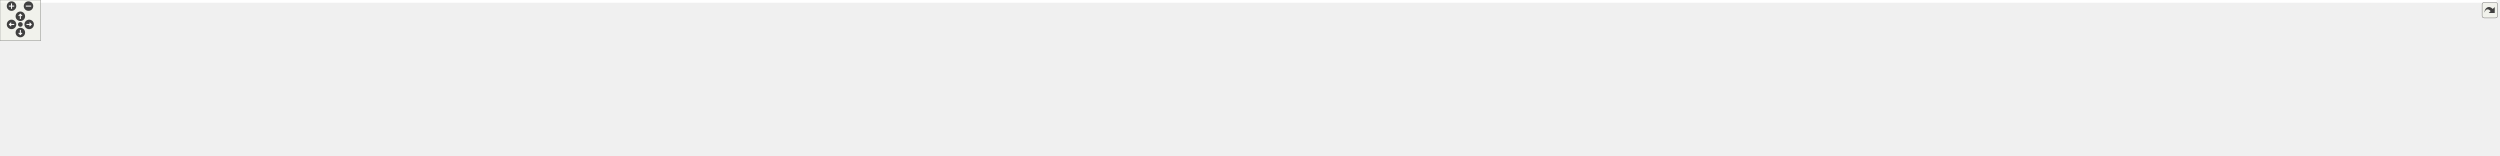
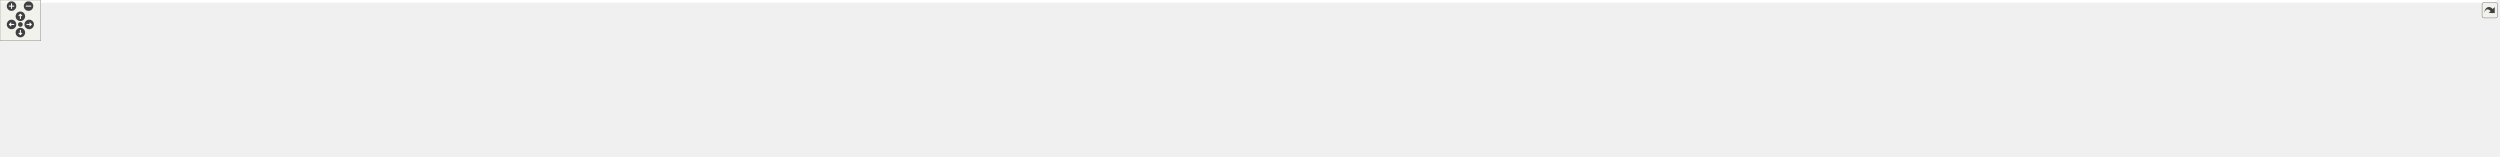
<svg xmlns="http://www.w3.org/2000/svg" xmlns:xlink="http://www.w3.org/1999/xlink" id="main" version="1.1" xml:space="preserve">
  <style type="text/css">
.edge:hover path { stroke: red; }
.edge:hover polygon { stroke: red; fill: red; }
</style>
  <defs>
    <circle id="rim" cx="0" cy="0" r="7" />
    <circle id="rim2" cx="0" cy="0" r="3.5" />
    <g id="zoomPlus">
      <use xlink:href="#rim" fill="#404040">
        <set attributeName="fill" to="#808080" begin="zoomplus.mouseover" end="zoomplus.mouseout" />
      </use>
      <path d="M-4,0h8M0,-4v8" fill="none" stroke="white" stroke-width="1.5" pointer-events="none" />
    </g>
    <g id="zoomMin">
      <use xlink:href="#rim" fill="#404040">
        <set attributeName="fill" to="#808080" begin="zoomminus.mouseover" end="zoomminus.mouseout" />
      </use>
      <path d="M-4,0h8" fill="none" stroke="white" stroke-width="1.5" pointer-events="none" />
    </g>
    <g id="dirArrow">
      <path fill="none" stroke="white" stroke-width="1.5" d="M0,-3.0v7 M-2.5,-0.5L0,-3.0L2.5,-0.5" />
    </g>
    <g id="resetDef">
      <use xlink:href="#rim2" fill="#404040">
        <set attributeName="fill" to="#808080" begin="reset.mouseover" end="reset.mouseout" />
      </use>
    </g>
  </defs>
  <svg id="graph" class="graph">
    <g id="viewport">
-       <polygon fill="white" stroke="transparent" points="-4,4 -4,-169 3680.5,-169 3680.5,4 -4,4" />
+       <polygon fill="white" stroke="transparent" points="-4,4 -4,-169 3676.5,-169 3676.5,4 -4,4" />
      <g id="node1" class="node">
        <g id="a_node1">
          <a xlink:title=" ">
            <polygon fill="#bfbfbf" stroke="black" points="1794.5,-145.5 1794.5,-164.5 1920.5,-164.5 1920.5,-145.5 1794.5,-145.5" />
            <text text-anchor="middle" x="1857.5" y="-152.5" font-family="Helvetica,sans-Serif" font-size="10.00">src/utils/algorithm.hpp</text>
          </a>
        </g>
      </g>
      <g id="node2" class="node">
        <g id="a_node2">
          <a xlink:href="GatherScatterCommunication_8cpp.html" target="_top" xlink:title=" ">
            <polygon fill="white" stroke="black" points="1233.5,-84 1233.5,-103 1457.5,-103 1457.5,-84 1233.5,-84" />
            <text text-anchor="middle" x="1345.5" y="-91" font-family="Helvetica,sans-Serif" font-size="10.00">src/m2n/GatherScatterCommunication.cpp</text>
          </a>
        </g>
      </g>
      <g id="edge1" class="edge">
        <path fill="none" stroke="midnightblue" d="M1783.89,-145.63C1705.28,-136.67 1577.07,-121.99 1466.5,-109 1450.22,-107.09 1432.7,-105 1416.19,-103.03" />
        <polygon fill="midnightblue" stroke="midnightblue" points="1783.84,-149.15 1794.17,-146.8 1784.63,-142.19 1783.84,-149.15" />
      </g>
      <g id="node3" class="node">
        <g id="a_node3">
          <a xlink:href="GeometryTest_8cpp.html" target="_top" xlink:title=" ">
            <polygon fill="white" stroke="black" points="1475.5,-84 1475.5,-103 1653.5,-103 1653.5,-84 1475.5,-84" />
            <text text-anchor="middle" x="1564.5" y="-91" font-family="Helvetica,sans-Serif" font-size="10.00">src/math/tests/GeometryTest.cpp</text>
          </a>
        </g>
      </g>
      <g id="edge2" class="edge">
        <path fill="none" stroke="midnightblue" d="M1805.67,-143.47C1748.88,-131.94 1658.91,-113.67 1606.4,-103.01" />
        <polygon fill="midnightblue" stroke="midnightblue" points="1805.02,-146.91 1815.52,-145.48 1806.42,-140.05 1805.02,-146.91" />
      </g>
      <g id="node4" class="node">
        <g id="a_node4">
          <a xlink:href="MeshTest_8cpp.html" target="_top" xlink:title=" ">
            <polygon fill="white" stroke="black" points="1672,-84 1672,-103 1829,-103 1829,-84 1672,-84" />
            <text text-anchor="middle" x="1750.5" y="-91" font-family="Helvetica,sans-Serif" font-size="10.00">src/mesh/tests/MeshTest.cpp</text>
          </a>
        </g>
      </g>
      <g id="edge3" class="edge">
        <path fill="none" stroke="midnightblue" d="M1833.32,-140.56C1812.62,-129.04 1783.43,-112.81 1765.8,-103.01" />
        <polygon fill="midnightblue" stroke="midnightblue" points="1831.73,-143.67 1842.17,-145.48 1835.13,-137.56 1831.73,-143.67" />
      </g>
      <g id="node5" class="node">
        <g id="a_node5">
          <a xlink:href="SolverInterfaceImpl_8cpp.html" target="_top" xlink:title=" ">
            <polygon fill="white" stroke="black" points="0,-6 0,-36 171,-36 171,-6 0,-6" />
            <text text-anchor="start" x="8" y="-24" font-family="Helvetica,sans-Serif" font-size="10.00">src/precice/impl/SolverInterface</text>
            <text text-anchor="middle" x="85.5" y="-13" font-family="Helvetica,sans-Serif" font-size="10.00">Impl.cpp</text>
          </a>
        </g>
      </g>
      <g id="edge4" class="edge">
        <path fill="none" stroke="midnightblue" d="M1858.4,-135.07C1858.09,-117.25 1854.46,-91.37 1837.5,-78 1765.15,-20.96 271.02,-52.63 179.5,-42 167.65,-40.62 155.09,-38.46 143.13,-36.05" />
        <polygon fill="midnightblue" stroke="midnightblue" points="1854.89,-135.11 1858.23,-145.17 1861.89,-135.22 1854.89,-135.11" />
      </g>
      <g id="node6" class="node">
        <g id="a_node6">
          <a xlink:href="EigenHelperFunctions_8hpp.html" target="_top" xlink:title=" ">
            <polygon fill="white" stroke="black" points="1885,-84 1885,-103 2070,-103 2070,-84 1885,-84" />
            <text text-anchor="middle" x="1977.5" y="-91" font-family="Helvetica,sans-Serif" font-size="10.00">src/utils/EigenHelperFunctions.hpp</text>
          </a>
        </g>
      </g>
      <g id="edge5" class="edge">
        <path fill="none" stroke="midnightblue" d="M1883.68,-141.02C1906.95,-129.48 1940.3,-112.94 1960.34,-103.01" />
        <polygon fill="midnightblue" stroke="midnightblue" points="1882.1,-137.9 1874.69,-145.48 1885.21,-144.17 1882.1,-137.9" />
      </g>
      <g id="node25" class="node">
        <g id="a_node25">
          <a xlink:href="EigenHelperFunctionsTest_8cpp.html" target="_top" xlink:title=" ">
-             <polygon fill="white" stroke="black" points="3532.5,-6 3532.5,-36 3676.5,-36 3676.5,-6 3532.5,-6" />
-             <text text-anchor="start" x="3540.5" y="-24" font-family="Helvetica,sans-Serif" font-size="10.00">src/utils/tests/EigenHelper</text>
-             <text text-anchor="middle" x="3604.5" y="-13" font-family="Helvetica,sans-Serif" font-size="10.00">FunctionsTest.cpp</text>
+             <polygon fill="white" stroke="black" points="3528.5,-6 3528.5,-36 3672.5,-36 3672.5,-6 3528.5,-6" />
+             <text text-anchor="start" x="3536.5" y="-24" font-family="Helvetica,sans-Serif" font-size="10.00">src/utils/tests/EigenHelper</text>
+             <text text-anchor="middle" x="3600.5" y="-13" font-family="Helvetica,sans-Serif" font-size="10.00">FunctionsTest.cpp</text>
          </a>
        </g>
      </g>
      <g id="edge27" class="edge">
-         <path fill="none" stroke="midnightblue" d="M1931.06,-147.77C1975.39,-141.92 2032.08,-130.64 2078.5,-109 2098.57,-99.64 2096.69,-85.56 2117.5,-78 2264.37,-24.62 3368.62,-62.85 3523.5,-42 3533.69,-40.63 3544.46,-38.48 3554.7,-36.09" />
+         <path fill="none" stroke="midnightblue" d="M1931.06,-147.77C1975.39,-141.92 2032.08,-130.64 2078.5,-109 2098.57,-99.64 2096.69,-85.56 2117.5,-78 2263.95,-24.77 3365.07,-62.8 3519.5,-42 3529.69,-40.63 3540.46,-38.48 3550.7,-36.09" />
        <polygon fill="midnightblue" stroke="midnightblue" points="1930.42,-144.32 1920.93,-149.04 1931.29,-151.27 1930.42,-144.32" />
      </g>
      <g id="node26" class="node">
        <g id="a_node26">
          <a xlink:href="AlgorithmTest_8cpp.html" target="_top" xlink:title=" ">
            <polygon fill="white" stroke="black" points="2126,-78.5 2126,-108.5 2259,-108.5 2259,-78.5 2126,-78.5" />
            <text text-anchor="start" x="2134" y="-96.5" font-family="Helvetica,sans-Serif" font-size="10.00">src/utils/tests/Algorithm</text>
            <text text-anchor="middle" x="2192.5" y="-85.5" font-family="Helvetica,sans-Serif" font-size="10.00">Test.cpp</text>
          </a>
        </g>
      </g>
      <g id="edge26" class="edge">
        <path fill="none" stroke="midnightblue" d="M1915.67,-143.72C1967.16,-134.62 2044.33,-120.96 2111.5,-109 2116.14,-108.17 2120.93,-107.32 2125.76,-106.46" />
        <polygon fill="midnightblue" stroke="midnightblue" points="1914.96,-140.3 1905.73,-145.48 1916.18,-147.19 1914.96,-140.3" />
      </g>
      <g id="edge22" class="edge">
        <path fill="none" stroke="midnightblue" d="M1913.97,-82.6C1900.01,-80.77 1885.28,-79.09 1871.5,-78 1121.65,-18.93 926.66,-128.65 179.5,-42 167.65,-40.63 155.09,-38.46 143.13,-36.05" />
        <polygon fill="midnightblue" stroke="midnightblue" points="1913.6,-86.08 1923.98,-83.96 1914.54,-79.15 1913.6,-86.08" />
      </g>
      <g id="node7" class="node">
        <g id="a_node7">
          <a xlink:href="AitkenAcceleration_8cpp.html" target="_top" xlink:title=" ">
            <polygon fill="white" stroke="black" points="189,-11.5 189,-30.5 398,-30.5 398,-11.5 189,-11.5" />
            <text text-anchor="middle" x="293.5" y="-18.5" font-family="Helvetica,sans-Serif" font-size="10.00">src/acceleration/AitkenAcceleration.cpp</text>
          </a>
        </g>
      </g>
      <g id="edge6" class="edge">
        <path fill="none" stroke="midnightblue" d="M1913.97,-82.64C1900.01,-80.8 1885.28,-79.11 1871.5,-78 1222.29,-25.78 1054.56,-106.94 406.5,-42 381.92,-39.54 354.64,-34.77 333.04,-30.5" />
        <polygon fill="midnightblue" stroke="midnightblue" points="1913.59,-86.12 1923.97,-84 1914.54,-79.18 1913.59,-86.12" />
      </g>
      <g id="node8" class="node">
        <g id="a_node8">
          <a xlink:href="BaseQNAcceleration_8cpp.html" target="_top" xlink:title=" ">
            <polygon fill="white" stroke="black" points="416,-11.5 416,-30.5 633,-30.5 633,-11.5 416,-11.5" />
            <text text-anchor="middle" x="524.5" y="-18.5" font-family="Helvetica,sans-Serif" font-size="10.00">src/acceleration/BaseQNAcceleration.cpp</text>
          </a>
        </g>
      </g>
      <g id="edge7" class="edge">
        <path fill="none" stroke="midnightblue" d="M1913.51,-82.63C1899.69,-80.81 1885.13,-79.13 1871.5,-78 1326.91,-32.91 1186.3,-95.79 642.5,-42 617.07,-39.48 588.83,-34.77 566.36,-30.55" />
        <polygon fill="midnightblue" stroke="midnightblue" points="1913.05,-86.1 1923.43,-83.97 1913.99,-79.16 1913.05,-86.1" />
      </g>
      <g id="node9" class="node">
        <g id="a_node9">
          <a xlink:href="ConstantRelaxationAcceleration_8cpp.html" target="_top" xlink:title=" ">
            <polygon fill="white" stroke="black" points="651.5,-6 651.5,-36 801.5,-36 801.5,-6 651.5,-6" />
            <text text-anchor="start" x="659.5" y="-24" font-family="Helvetica,sans-Serif" font-size="10.00">src/acceleration/Constant</text>
            <text text-anchor="middle" x="726.5" y="-13" font-family="Helvetica,sans-Serif" font-size="10.00">RelaxationAcceleration.cpp</text>
          </a>
        </g>
      </g>
      <g id="edge8" class="edge">
        <path fill="none" stroke="midnightblue" d="M1912.88,-82.59C1899.24,-80.8 1884.92,-79.14 1871.5,-78 1401.37,-37.97 1278.11,-104.96 810.5,-42 799.95,-40.58 788.79,-38.41 778.17,-36.01" />
        <polygon fill="midnightblue" stroke="midnightblue" points="1912.77,-86.11 1923.15,-83.98 1913.71,-79.17 1912.77,-86.11" />
      </g>
      <g id="node10" class="node">
        <g id="a_node10">
          <a xlink:href="IQNILSAcceleration_8cpp.html" target="_top" xlink:title=" ">
            <polygon fill="white" stroke="black" points="820,-11.5 820,-30.5 1031,-30.5 1031,-11.5 820,-11.5" />
            <text text-anchor="middle" x="925.5" y="-18.5" font-family="Helvetica,sans-Serif" font-size="10.00">src/acceleration/IQNILSAcceleration.cpp</text>
          </a>
        </g>
      </g>
      <g id="edge9" class="edge">
        <path fill="none" stroke="midnightblue" d="M1912.2,-82.6C1898.76,-80.84 1884.69,-79.19 1871.5,-78 1502.86,-44.88 1407.45,-82.06 1039.5,-42 1015.13,-39.35 988.1,-34.68 966.47,-30.52" />
        <polygon fill="midnightblue" stroke="midnightblue" points="1911.94,-86.1 1922.32,-83.97 1912.88,-79.16 1911.94,-86.1" />
      </g>
      <g id="node11" class="node">
        <g id="a_node11">
          <a xlink:href="MVQNAcceleration_8cpp.html" target="_top" xlink:title=" ">
            <polygon fill="white" stroke="black" points="1049,-11.5 1049,-30.5 1258,-30.5 1258,-11.5 1049,-11.5" />
            <text text-anchor="middle" x="1153.5" y="-18.5" font-family="Helvetica,sans-Serif" font-size="10.00">src/acceleration/MVQNAcceleration.cpp</text>
          </a>
        </g>
      </g>
      <g id="edge10" class="edge">
        <path fill="none" stroke="midnightblue" d="M1911.28,-82.65C1898.12,-80.91 1884.39,-79.26 1871.5,-78 1603.42,-51.73 1534.01,-73.53 1266.5,-42 1242.66,-39.19 1216.22,-34.59 1194.92,-30.52" />
        <polygon fill="midnightblue" stroke="midnightblue" points="1910.83,-86.12 1921.21,-83.98 1911.76,-79.18 1910.83,-86.12" />
      </g>
      <g id="node12" class="node">
        <g id="a_node12">
          <a xlink:href="AccelerationIntraCommTest_8cpp.html" target="_top" xlink:title=" ">
            <polygon fill="white" stroke="black" points="1276,-6 1276,-36 1451,-36 1451,-6 1276,-6" />
            <text text-anchor="start" x="1284" y="-24" font-family="Helvetica,sans-Serif" font-size="10.00">src/acceleration/test</text>
            <text text-anchor="middle" x="1363.5" y="-13" font-family="Helvetica,sans-Serif" font-size="10.00">/AccelerationIntraCommTest.cpp</text>
          </a>
        </g>
      </g>
      <g id="edge11" class="edge">
        <path fill="none" stroke="midnightblue" d="M1908.7,-82.59C1896.33,-80.95 1883.54,-79.35 1871.5,-78 1689.28,-57.57 1641.93,-68.56 1460.5,-42 1449.36,-40.37 1437.57,-38.26 1426.19,-36.03" />
        <polygon fill="midnightblue" stroke="midnightblue" points="1908.59,-86.11 1918.97,-83.98 1909.53,-79.17 1908.59,-86.11" />
      </g>
      <g id="node13" class="node">
        <g id="a_node13">
          <a xlink:href="AccelerationSerialTest_8cpp.html" target="_top" xlink:title=" ">
            <polygon fill="white" stroke="black" points="1469.5,-6 1469.5,-36 1617.5,-36 1617.5,-6 1469.5,-6" />
            <text text-anchor="start" x="1477.5" y="-24" font-family="Helvetica,sans-Serif" font-size="10.00">src/acceleration/test</text>
            <text text-anchor="middle" x="1543.5" y="-13" font-family="Helvetica,sans-Serif" font-size="10.00">/AccelerationSerialTest.cpp</text>
          </a>
        </g>
      </g>
      <g id="edge12" class="edge">
        <path fill="none" stroke="midnightblue" d="M1905.96,-82.57C1811.32,-69.38 1653.3,-47.14 1626.5,-42 1617.48,-40.27 1607.95,-38.2 1598.7,-36.06" />
        <polygon fill="midnightblue" stroke="midnightblue" points="1905.66,-86.06 1916.04,-83.98 1906.62,-79.13 1905.66,-86.06" />
      </g>
      <g id="node14" class="node">
        <g id="a_node14">
          <a xlink:href="BaseCouplingScheme_8cpp.html" target="_top" xlink:title=" ">
            <polygon fill="white" stroke="black" points="1635.5,-6 1635.5,-36 1791.5,-36 1791.5,-6 1635.5,-6" />
            <text text-anchor="start" x="1643.5" y="-24" font-family="Helvetica,sans-Serif" font-size="10.00">src/cplscheme/BaseCoupling</text>
            <text text-anchor="middle" x="1713.5" y="-13" font-family="Helvetica,sans-Serif" font-size="10.00">Scheme.cpp</text>
          </a>
        </g>
      </g>
      <g id="edge13" class="edge">
        <path fill="none" stroke="midnightblue" d="M1935.73,-81.35C1889.76,-69.07 1815.79,-49.32 1765.95,-36.01" />
        <polygon fill="midnightblue" stroke="midnightblue" points="1935.09,-84.8 1945.66,-84 1936.9,-78.03 1935.09,-84.8" />
      </g>
      <g id="node15" class="node">
        <g id="a_node15">
          <a xlink:href="CouplingData_8cpp.html" target="_top" xlink:title=" ">
            <polygon fill="white" stroke="black" points="1809.5,-11.5 1809.5,-30.5 1985.5,-30.5 1985.5,-11.5 1809.5,-11.5" />
            <text text-anchor="middle" x="1897.5" y="-18.5" font-family="Helvetica,sans-Serif" font-size="10.00">src/cplscheme/CouplingData.cpp</text>
          </a>
        </g>
      </g>
      <g id="edge14" class="edge">
        <path fill="none" stroke="midnightblue" d="M1960.01,-77.08C1943.88,-62.87 1920.51,-42.27 1907.39,-30.72" />
        <polygon fill="midnightblue" stroke="midnightblue" points="1957.87,-79.87 1967.69,-83.86 1962.5,-74.62 1957.87,-79.87" />
      </g>
      <g id="node16" class="node">
        <g id="a_node16">
          <a xlink:href="Extrapolation_8cpp.html" target="_top" xlink:title=" ">
            <polygon fill="white" stroke="black" points="2003,-6 2003,-36 2114,-36 2114,-6 2003,-6" />
            <text text-anchor="start" x="2011" y="-24" font-family="Helvetica,sans-Serif" font-size="10.00">src/cplscheme/impl</text>
            <text text-anchor="middle" x="2058.5" y="-13" font-family="Helvetica,sans-Serif" font-size="10.00">/Extrapolation.cpp</text>
          </a>
        </g>
      </g>
      <g id="edge15" class="edge">
        <path fill="none" stroke="midnightblue" d="M1994.98,-77.28C2009.04,-65.05 2028.63,-48 2042.33,-36.08" />
        <polygon fill="midnightblue" stroke="midnightblue" points="1992.68,-74.65 1987.43,-83.86 1997.27,-79.93 1992.68,-74.65" />
      </g>
      <g id="node17" class="node">
        <g id="a_node17">
          <a xlink:href="ParallelImplicitCouplingSchemeTest_8cpp.html" target="_top" xlink:title=" ">
            <polygon fill="white" stroke="black" points="2132.5,-0.5 2132.5,-41.5 2306.5,-41.5 2306.5,-0.5 2132.5,-0.5" />
            <text text-anchor="start" x="2140.5" y="-29.5" font-family="Helvetica,sans-Serif" font-size="10.00">src/cplscheme/tests</text>
            <text text-anchor="start" x="2140.5" y="-18.5" font-family="Helvetica,sans-Serif" font-size="10.00">/ParallelImplicitCouplingScheme</text>
            <text text-anchor="middle" x="2219.5" y="-7.5" font-family="Helvetica,sans-Serif" font-size="10.00">Test.cpp</text>
          </a>
        </g>
      </g>
      <g id="edge16" class="edge">
        <path fill="none" stroke="midnightblue" d="M2016.5,-81.14C2053.14,-70.46 2108.73,-54.27 2152.48,-41.53" />
        <polygon fill="midnightblue" stroke="midnightblue" points="2015.31,-77.84 2006.69,-84 2017.27,-84.56 2015.31,-77.84" />
      </g>
      <g id="node18" class="node">
        <g id="a_node18">
          <a xlink:href="NearestNeighborGradientMapping_8cpp.html" target="_top" xlink:title=" ">
            <polygon fill="white" stroke="black" points="2324.5,-6 2324.5,-36 2486.5,-36 2486.5,-6 2324.5,-6" />
            <text text-anchor="start" x="2332.5" y="-24" font-family="Helvetica,sans-Serif" font-size="10.00">src/mapping/NearestNeighbor</text>
            <text text-anchor="middle" x="2405.5" y="-13" font-family="Helvetica,sans-Serif" font-size="10.00">GradientMapping.cpp</text>
          </a>
        </g>
      </g>
      <g id="edge17" class="edge">
        <path fill="none" stroke="midnightblue" d="M2047.98,-82.57C2131.5,-70.69 2265.61,-51.26 2315.5,-42 2325.1,-40.22 2335.23,-38.15 2345.1,-36.03" />
        <polygon fill="midnightblue" stroke="midnightblue" points="2047.46,-79.1 2038.05,-83.98 2048.45,-86.03 2047.46,-79.1" />
      </g>
      <g id="node19" class="node">
        <g id="a_node19">
          <a xlink:href="NearestNeighborMapping_8cpp.html" target="_top" xlink:title=" ">
            <polygon fill="white" stroke="black" points="2504.5,-6 2504.5,-36 2666.5,-36 2666.5,-6 2504.5,-6" />
            <text text-anchor="start" x="2512.5" y="-24" font-family="Helvetica,sans-Serif" font-size="10.00">src/mapping/NearestNeighbor</text>
            <text text-anchor="middle" x="2585.5" y="-13" font-family="Helvetica,sans-Serif" font-size="10.00">Mapping.cpp</text>
          </a>
        </g>
      </g>
      <g id="edge18" class="edge">
        <path fill="none" stroke="midnightblue" d="M2046.3,-82.59C2058.67,-80.95 2071.46,-79.35 2083.5,-78 2266.17,-57.54 2313.84,-70 2495.5,-42 2505.94,-40.39 2516.98,-38.28 2527.62,-36.04" />
        <polygon fill="midnightblue" stroke="midnightblue" points="2045.47,-79.17 2036.03,-83.97 2046.41,-86.11 2045.47,-79.17" />
      </g>
      <g id="node20" class="node">
        <g id="a_node20">
          <a xlink:href="PetRadialBasisFctMappingTest_8cpp.html" target="_top" xlink:title=" ">
            <polygon fill="white" stroke="black" points="2685,-6 2685,-36 2838,-36 2838,-6 2685,-6" />
            <text text-anchor="start" x="2693" y="-24" font-family="Helvetica,sans-Serif" font-size="10.00">src/mapping/tests/PetRadial</text>
            <text text-anchor="middle" x="2761.5" y="-13" font-family="Helvetica,sans-Serif" font-size="10.00">BasisFctMappingTest.cpp</text>
          </a>
        </g>
      </g>
      <g id="edge19" class="edge">
        <path fill="none" stroke="midnightblue" d="M2043.72,-82.66C2056.88,-80.93 2070.61,-79.27 2083.5,-78 2345.82,-52.12 2414.65,-79.99 2675.5,-42 2685.81,-40.5 2696.72,-38.38 2707.17,-36.09" />
        <polygon fill="midnightblue" stroke="midnightblue" points="2043.24,-79.19 2033.79,-84 2044.17,-86.13 2043.24,-79.19" />
      </g>
      <g id="node21" class="node">
        <g id="a_node21">
-           <a xlink:href="Mesh_8cpp.html" target="_top" xlink:title=" ">
-             <polygon fill="white" stroke="black" points="2856.5,-11.5 2856.5,-30.5 2966.5,-30.5 2966.5,-11.5 2856.5,-11.5" />
-             <text text-anchor="middle" x="2911.5" y="-18.5" font-family="Helvetica,sans-Serif" font-size="10.00">src/mesh/Mesh.cpp</text>
+           <a xlink:href="Data_8cpp.html" target="_top" xlink:title=" ">
+             <polygon fill="white" stroke="black" points="2856,-11.5 2856,-30.5 2963,-30.5 2963,-11.5 2856,-11.5" />
+             <text text-anchor="middle" x="2909.5" y="-18.5" font-family="Helvetica,sans-Serif" font-size="10.00">src/mesh/Data.cpp</text>
          </a>
        </g>
      </g>
      <g id="edge20" class="edge">
-         <path fill="none" stroke="midnightblue" d="M2043.03,-82.61C2056.4,-80.85 2070.38,-79.2 2083.5,-78 2422.01,-46.93 2512.76,-101.18 2847.5,-42 2861.6,-39.51 2876.92,-34.79 2889.04,-30.57" />
+         <path fill="none" stroke="midnightblue" d="M2043.03,-82.61C2056.4,-80.85 2070.38,-79.2 2083.5,-78 2422.01,-46.93 2513.03,-102.71 2847.5,-42 2861.19,-39.52 2876.04,-34.8 2887.77,-30.57" />
        <polygon fill="midnightblue" stroke="midnightblue" points="2042.4,-79.16 2032.96,-83.97 2043.33,-86.1 2042.4,-79.16" />
      </g>
      <g id="node22" class="node">
        <g id="a_node22">
          <a xlink:href="DataContext_8cpp.html" target="_top" xlink:title=" ">
-             <polygon fill="white" stroke="black" points="2985,-11.5 2985,-30.5 3164,-30.5 3164,-11.5 2985,-11.5" />
-             <text text-anchor="middle" x="3074.5" y="-18.5" font-family="Helvetica,sans-Serif" font-size="10.00">src/precice/impl/DataContext.cpp</text>
+             <polygon fill="white" stroke="black" points="2981,-11.5 2981,-30.5 3160,-30.5 3160,-11.5 2981,-11.5" />
+             <text text-anchor="middle" x="3070.5" y="-18.5" font-family="Helvetica,sans-Serif" font-size="10.00">src/precice/impl/DataContext.cpp</text>
          </a>
        </g>
      </g>
      <g id="edge21" class="edge">
-         <path fill="none" stroke="midnightblue" d="M2042.58,-82.6C2056.08,-80.83 2070.23,-79.17 2083.5,-78 2478.73,-43.07 2581.58,-89.43 2975.5,-42 2996.74,-39.44 3020.22,-34.78 3038.98,-30.6" />
+         <path fill="none" stroke="midnightblue" d="M2042.58,-82.6C2056.08,-80.83 2070.23,-79.17 2083.5,-78 2477.4,-43.16 2579.95,-89.69 2972.5,-42 2993.53,-39.45 3016.77,-34.78 3035.34,-30.6" />
        <polygon fill="midnightblue" stroke="midnightblue" points="2041.85,-79.17 2032.4,-83.97 2042.78,-86.1 2041.85,-79.17" />
      </g>
      <g id="node23" class="node">
        <g id="a_node23">
          <a xlink:href="Waveform_8cpp.html" target="_top" xlink:title=" ">
-             <polygon fill="white" stroke="black" points="3182.5,-11.5 3182.5,-30.5 3312.5,-30.5 3312.5,-11.5 3182.5,-11.5" />
-             <text text-anchor="middle" x="3247.5" y="-18.5" font-family="Helvetica,sans-Serif" font-size="10.00">src/time/Waveform.cpp</text>
+             <polygon fill="white" stroke="black" points="3178.5,-11.5 3178.5,-30.5 3308.5,-30.5 3308.5,-11.5 3178.5,-11.5" />
+             <text text-anchor="middle" x="3243.5" y="-18.5" font-family="Helvetica,sans-Serif" font-size="10.00">src/time/Waveform.cpp</text>
          </a>
        </g>
      </g>
      <g id="edge23" class="edge">
-         <path fill="none" stroke="midnightblue" d="M2042.12,-82.58C2055.76,-80.79 2070.08,-79.14 2083.5,-78 2566.48,-37.1 2694.13,-113.71 3173.5,-42 3189.82,-39.56 3207.69,-34.79 3221.78,-30.52" />
+         <path fill="none" stroke="midnightblue" d="M2042.12,-82.58C2055.76,-80.79 2070.08,-79.14 2083.5,-78 2564.71,-37.22 2691.89,-113.48 3169.5,-42 3185.82,-39.56 3203.69,-34.79 3217.78,-30.52" />
        <polygon fill="midnightblue" stroke="midnightblue" points="2041.29,-79.16 2031.85,-83.97 2042.23,-86.1 2041.29,-79.16" />
      </g>
      <g id="node24" class="node">
        <g id="a_node24">
          <a xlink:href="EigenHelperFunctions_8cpp.html" target="_top" xlink:title=" ">
-             <polygon fill="white" stroke="black" points="3330.5,-11.5 3330.5,-30.5 3514.5,-30.5 3514.5,-11.5 3330.5,-11.5" />
-             <text text-anchor="middle" x="3422.5" y="-18.5" font-family="Helvetica,sans-Serif" font-size="10.00">src/utils/EigenHelperFunctions.cpp</text>
+             <polygon fill="white" stroke="black" points="3326.5,-11.5 3326.5,-30.5 3510.5,-30.5 3510.5,-11.5 3326.5,-11.5" />
+             <text text-anchor="middle" x="3418.5" y="-18.5" font-family="Helvetica,sans-Serif" font-size="10.00">src/utils/EigenHelperFunctions.cpp</text>
          </a>
        </g>
      </g>
      <g id="edge24" class="edge">
-         <path fill="none" stroke="midnightblue" d="M2041.49,-82.62C2055.31,-80.81 2069.87,-79.13 2083.5,-78 2632.08,-32.63 2774.51,-103.68 3321.5,-42 3343.35,-39.54 3367.52,-34.82 3386.73,-30.59" />
+         <path fill="none" stroke="midnightblue" d="M2041.49,-82.63C2055.31,-80.81 2069.87,-79.13 2083.5,-78 2630.31,-32.75 2772.28,-103.5 3317.5,-42 3339.35,-39.54 3363.52,-34.82 3382.73,-30.59" />
        <polygon fill="midnightblue" stroke="midnightblue" points="2041.01,-79.16 2031.57,-83.97 2041.95,-86.09 2041.01,-79.16" />
      </g>
      <g id="edge25" class="edge">
-         <path fill="none" stroke="midnightblue" d="M2041.26,-82.61C2055.15,-80.78 2069.79,-79.11 2083.5,-78 2721.63,-26.54 2889,-127.23 3523.5,-42 3533.69,-40.63 3544.46,-38.48 3554.7,-36.09" />
+         <path fill="none" stroke="midnightblue" d="M2041.26,-82.61C2055.15,-80.78 2069.79,-79.11 2083.5,-78 2719.85,-26.66 2886.76,-127.02 3519.5,-42 3529.69,-40.63 3540.46,-38.48 3550.7,-36.09" />
        <polygon fill="midnightblue" stroke="midnightblue" points="2040.74,-79.15 2031.3,-83.96 2041.68,-86.09 2040.74,-79.15" />
      </g>
    </g>
  </svg>
  <g id="navigator" transform="translate(0 0)" fill="#404254">
    <rect fill="#f2f5e9" fill-opacity="0.5" stroke="#606060" stroke-width=".5" x="0" y="0" width="60" height="60" />
    <use id="zoomplus" xlink:href="#zoomPlus" x="17" y="9" />
    <use id="zoomminus" xlink:href="#zoomMin" x="42" y="9" />
    <use id="reset" xlink:href="#resetDef" x="30" y="36" />
    <g id="arrowUp" xlink:href="#dirArrow" transform="translate(30 24)">
      <use xlink:href="#rim" fill="#404040">
        <set attributeName="fill" to="#808080" begin="arrowUp.mouseover" end="arrowUp.mouseout" />
      </use>
      <path fill="none" stroke="white" stroke-width="1.5" d="M0,-3.0v7 M-2.5,-0.5L0,-3.0L2.5,-0.5" />
    </g>
    <g id="arrowRight" xlink:href="#dirArrow" transform="rotate(90) translate(36 -43)">
      <use xlink:href="#rim" fill="#404040">
        <set attributeName="fill" to="#808080" begin="arrowRight.mouseover" end="arrowRight.mouseout" />
      </use>
      <path fill="none" stroke="white" stroke-width="1.5" d="M0,-3.0v7 M-2.5,-0.5L0,-3.0L2.5,-0.5" />
    </g>
    <g id="arrowDown" xlink:href="#dirArrow" transform="rotate(180) translate(-30 -48)">
      <use xlink:href="#rim" fill="#404040">
        <set attributeName="fill" to="#808080" begin="arrowDown.mouseover" end="arrowDown.mouseout" />
      </use>
      <path fill="none" stroke="white" stroke-width="1.5" d="M0,-3.0v7 M-2.5,-0.5L0,-3.0L2.5,-0.5" />
    </g>
    <g id="arrowLeft" xlink:href="#dirArrow" transform="rotate(270) translate(-36 17)">
      <use xlink:href="#rim" fill="#404040">
        <set attributeName="fill" to="#808080" begin="arrowLeft.mouseover" end="arrowLeft.mouseout" />
      </use>
      <path fill="none" stroke="white" stroke-width="1.5" d="M0,-3.0v7 M-2.5,-0.5L0,-3.0L2.5,-0.5" />
    </g>
  </g>
  <svg viewBox="0 0 15 15" width="100%" height="30px" preserveAspectRatio="xMaxYMin meet">
    <g id="arrow_out" transform="scale(0.3 0.3)">
      <a xlink:href="algorithm_8hpp__dep__incl_org.svg" target="_base">
        <rect id="button" ry="5" rx="5" y="6" x="6" height="38" width="38" fill="#f2f5e9" fill-opacity="0.5" stroke="#606060" stroke-width="1.0" />
        <path id="arrow" d="M 11.5,31.437 C 11.94,20.098 22.043,11.323 32.159,21.979 L 37.069,17.246 C 37.069,17.246 37.088,32 37.088,32 L 22.16,31.978 C 22.16,31.978 26.998,27.14 26.998,27.14 C 18.529,18.264 13.292,25.23 11.5,31.437 z" style="fill:#404040;" />
      </a>
    </g>
  </svg>
</svg>
